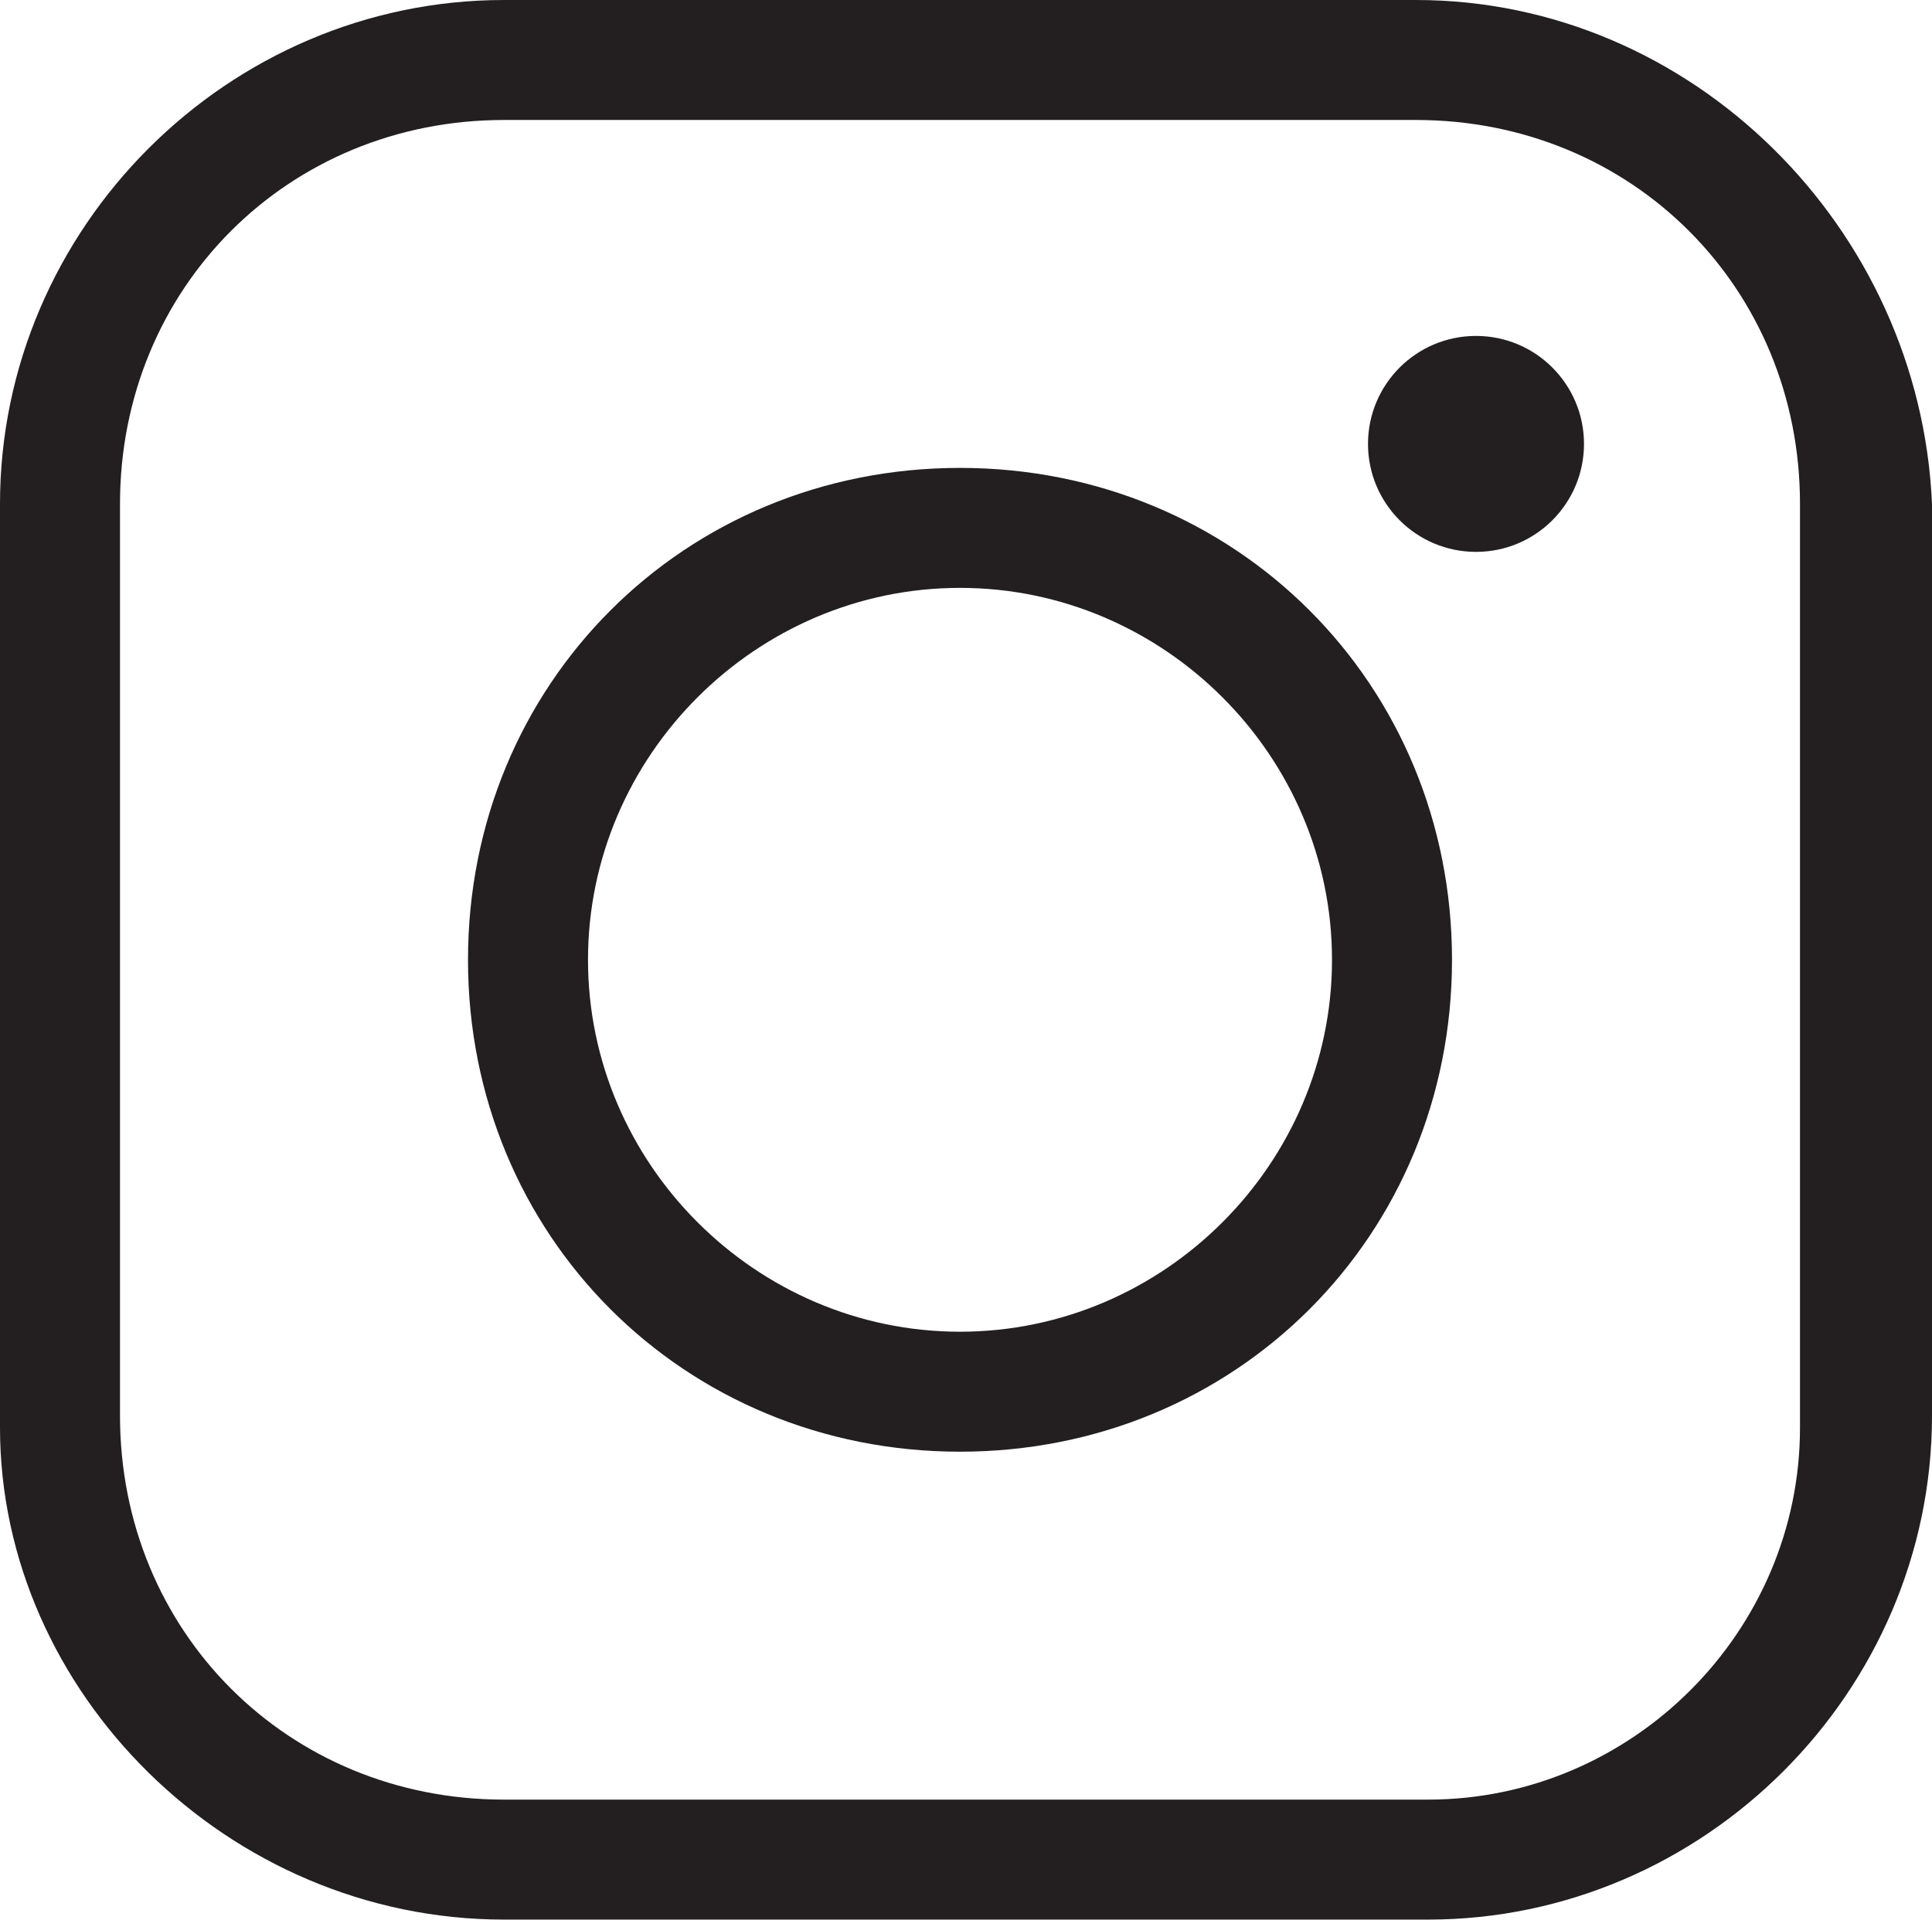
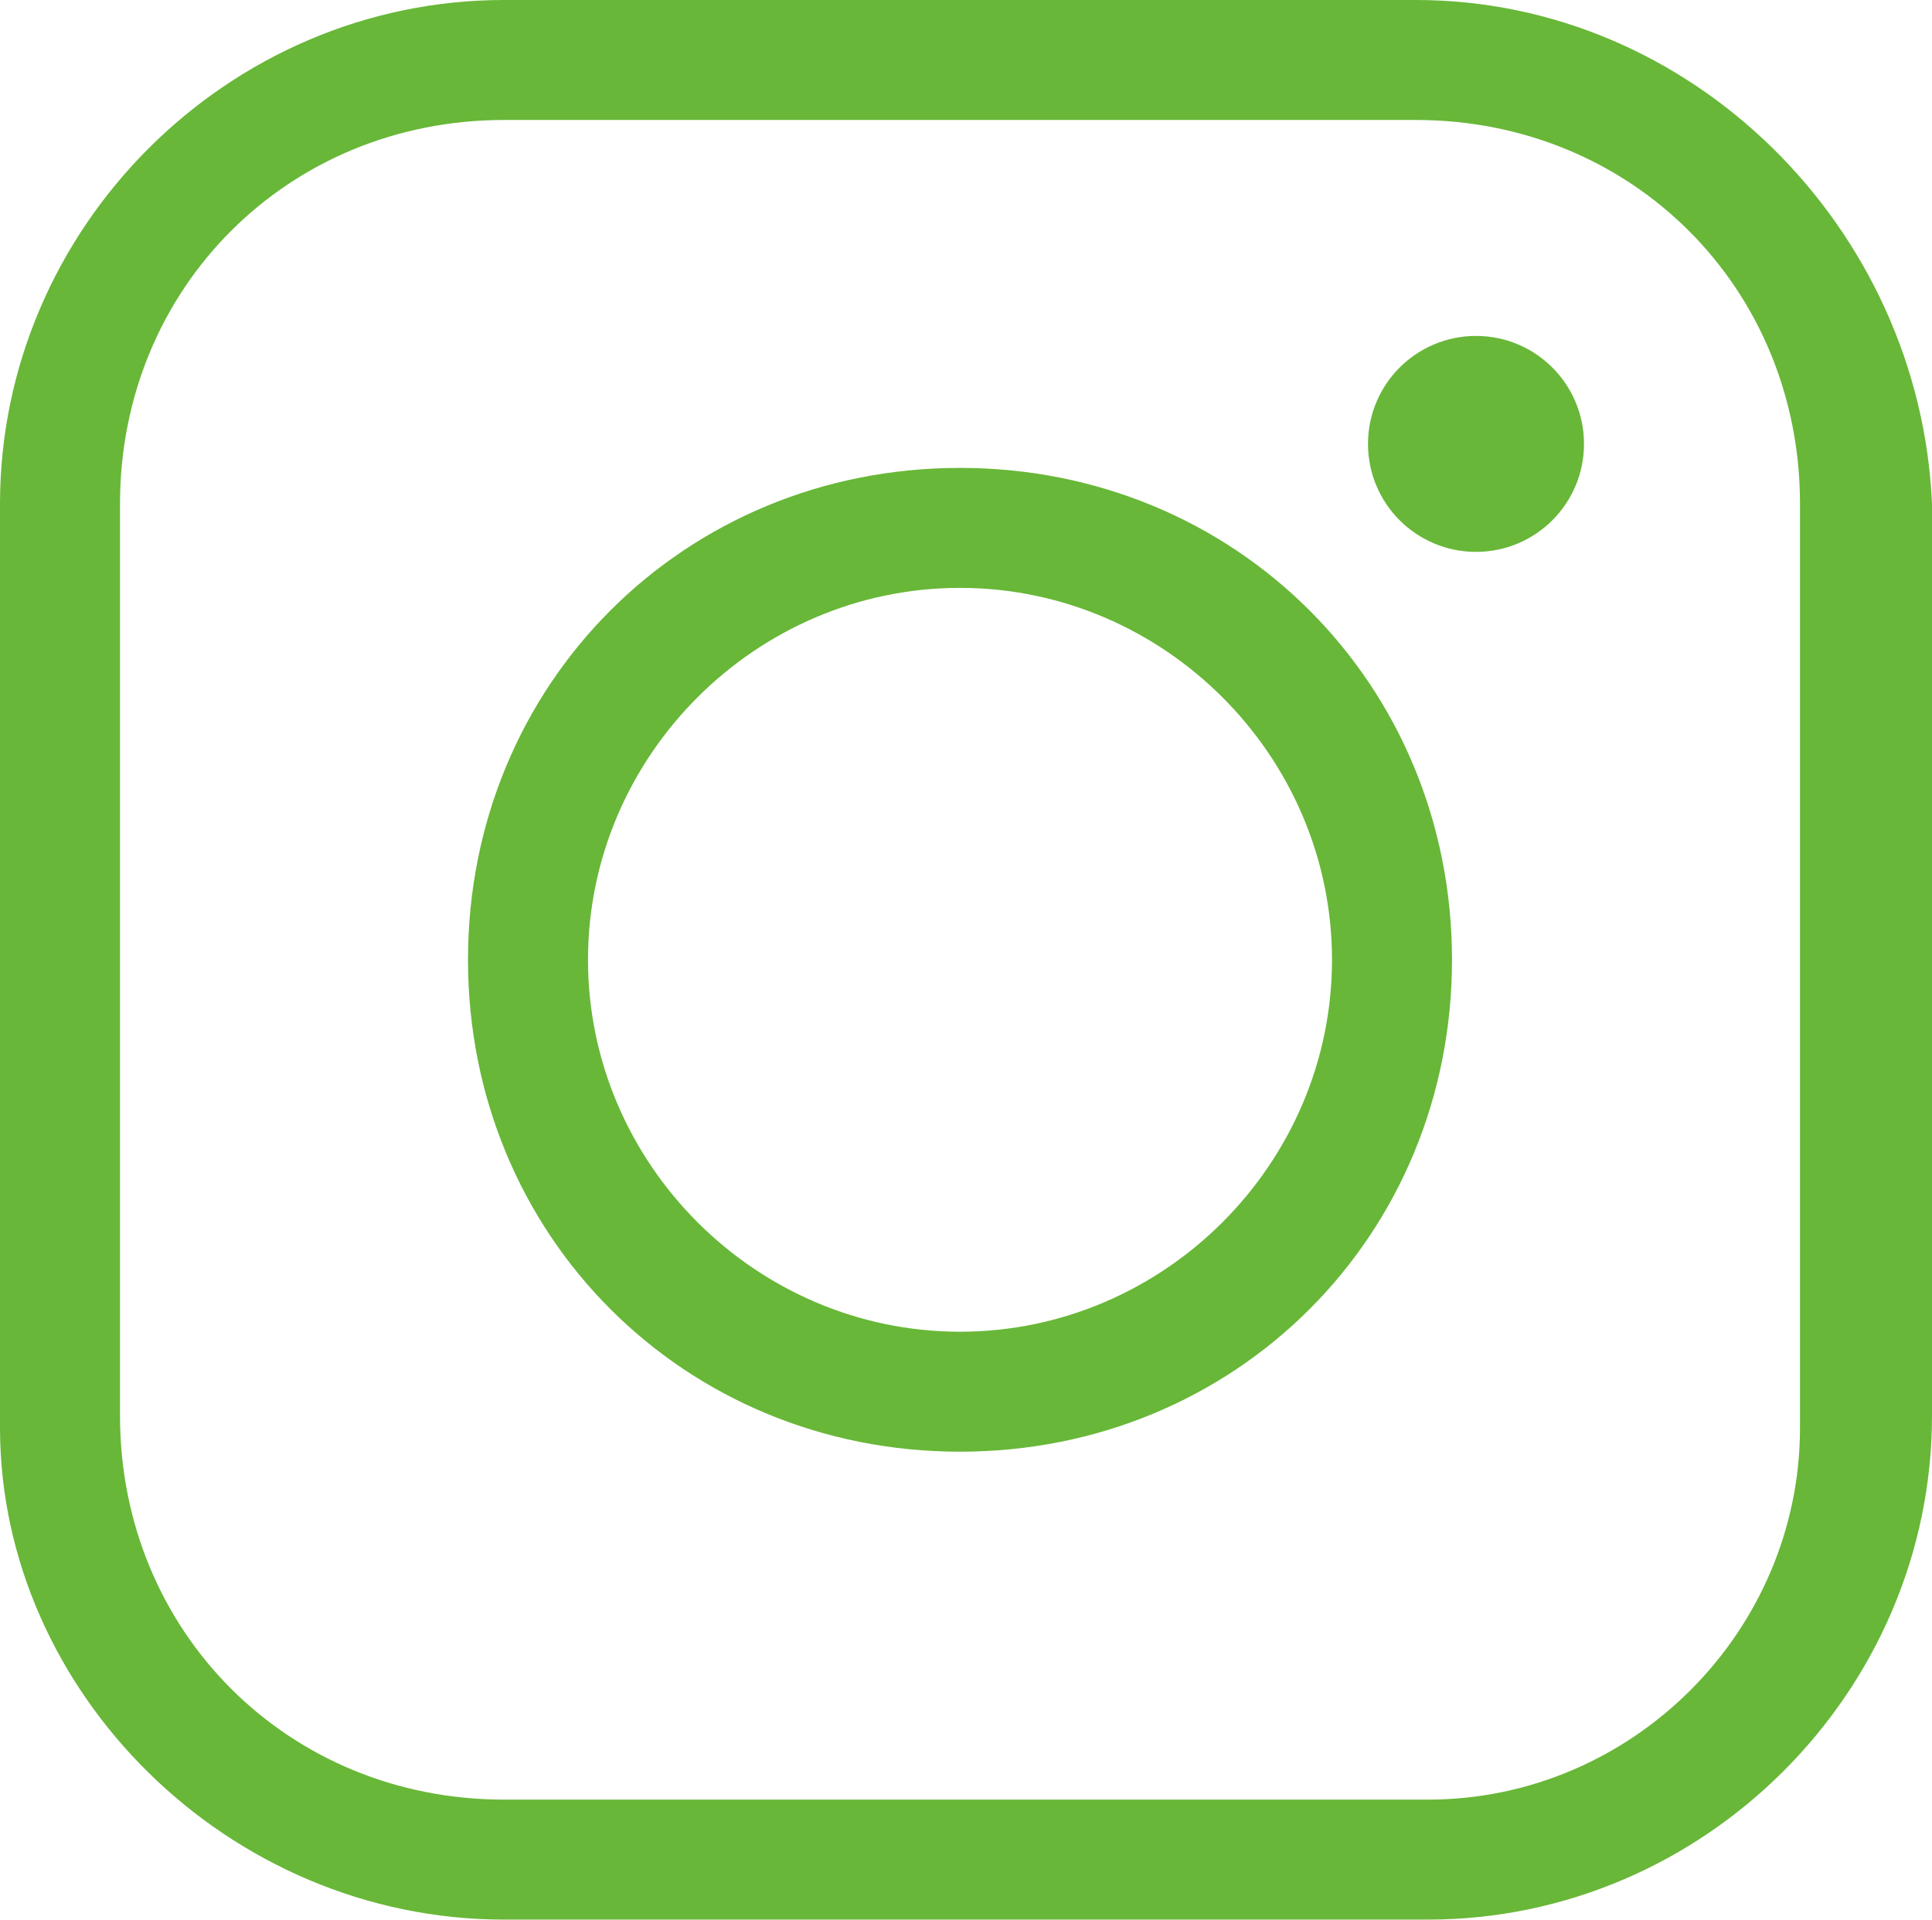
<svg xmlns="http://www.w3.org/2000/svg" version="1.1" id="Layer_1" x="0px" y="0px" viewBox="0 0 16.1 16" style="enable-background:new 0 0 16.1 16;" xml:space="preserve">
  <style type="text/css">
- 	.st0{fill:#231F20;}
+ 
</style>
-   <path class="st0" d="M11.8,1C13.6,1,15,2.4,15,4.2v7.7c0,1.7-1.4,3.1-3.1,3.1H4.2C2.4,15,1,13.6,1,11.8V4.2C1,2.4,2.4,1,4.2,1H11.8   M11.8,0H4.2C1.9,0,0,1.9,0,4.2v7.7C0,14.1,1.9,16,4.2,16h7.7c2.3,0,4.2-1.9,4.2-4.2V4.2C16,1.9,14.1,0,11.8,0z" />
-   <path class="st0" d="M8,4.9c1.7,0,3.1,1.4,3.1,3.1S9.7,11.1,8,11.1S4.9,9.7,4.9,8S6.3,4.9,8,4.9 M8,3.9C5.7,3.9,3.9,5.7,3.9,8  s1.8,4.1,4.1,4.1s4.1-1.8,4.1-4.1S10.3,3.9,8,3.9z" />
-   <circle class="st0" cx="12.3" cy="3.7" r="0.9" />
+   <path fill="#68b738" d="M11.8,1C13.6,1,15,2.4,15,4.2v7.7c0,1.7-1.4,3.1-3.1,3.1H4.2C2.4,15,1,13.6,1,11.8V4.2C1,2.4,2.4,1,4.2,1H11.8   M11.8,0H4.2C1.9,0,0,1.9,0,4.2v7.7C0,14.1,1.9,16,4.2,16h7.7c2.3,0,4.2-1.9,4.2-4.2V4.2C16,1.9,14.1,0,11.8,0z" />
+   <path fill="#68b738" d="M8,4.9c1.7,0,3.1,1.4,3.1,3.1S9.7,11.1,8,11.1S4.9,9.7,4.9,8S6.3,4.9,8,4.9 M8,3.9C5.7,3.9,3.9,5.7,3.9,8  s1.8,4.1,4.1,4.1s4.1-1.8,4.1-4.1S10.3,3.9,8,3.9z" />
+   <circle fill="#68b738" cx="12.3" cy="3.7" r="0.9" />
</svg>
